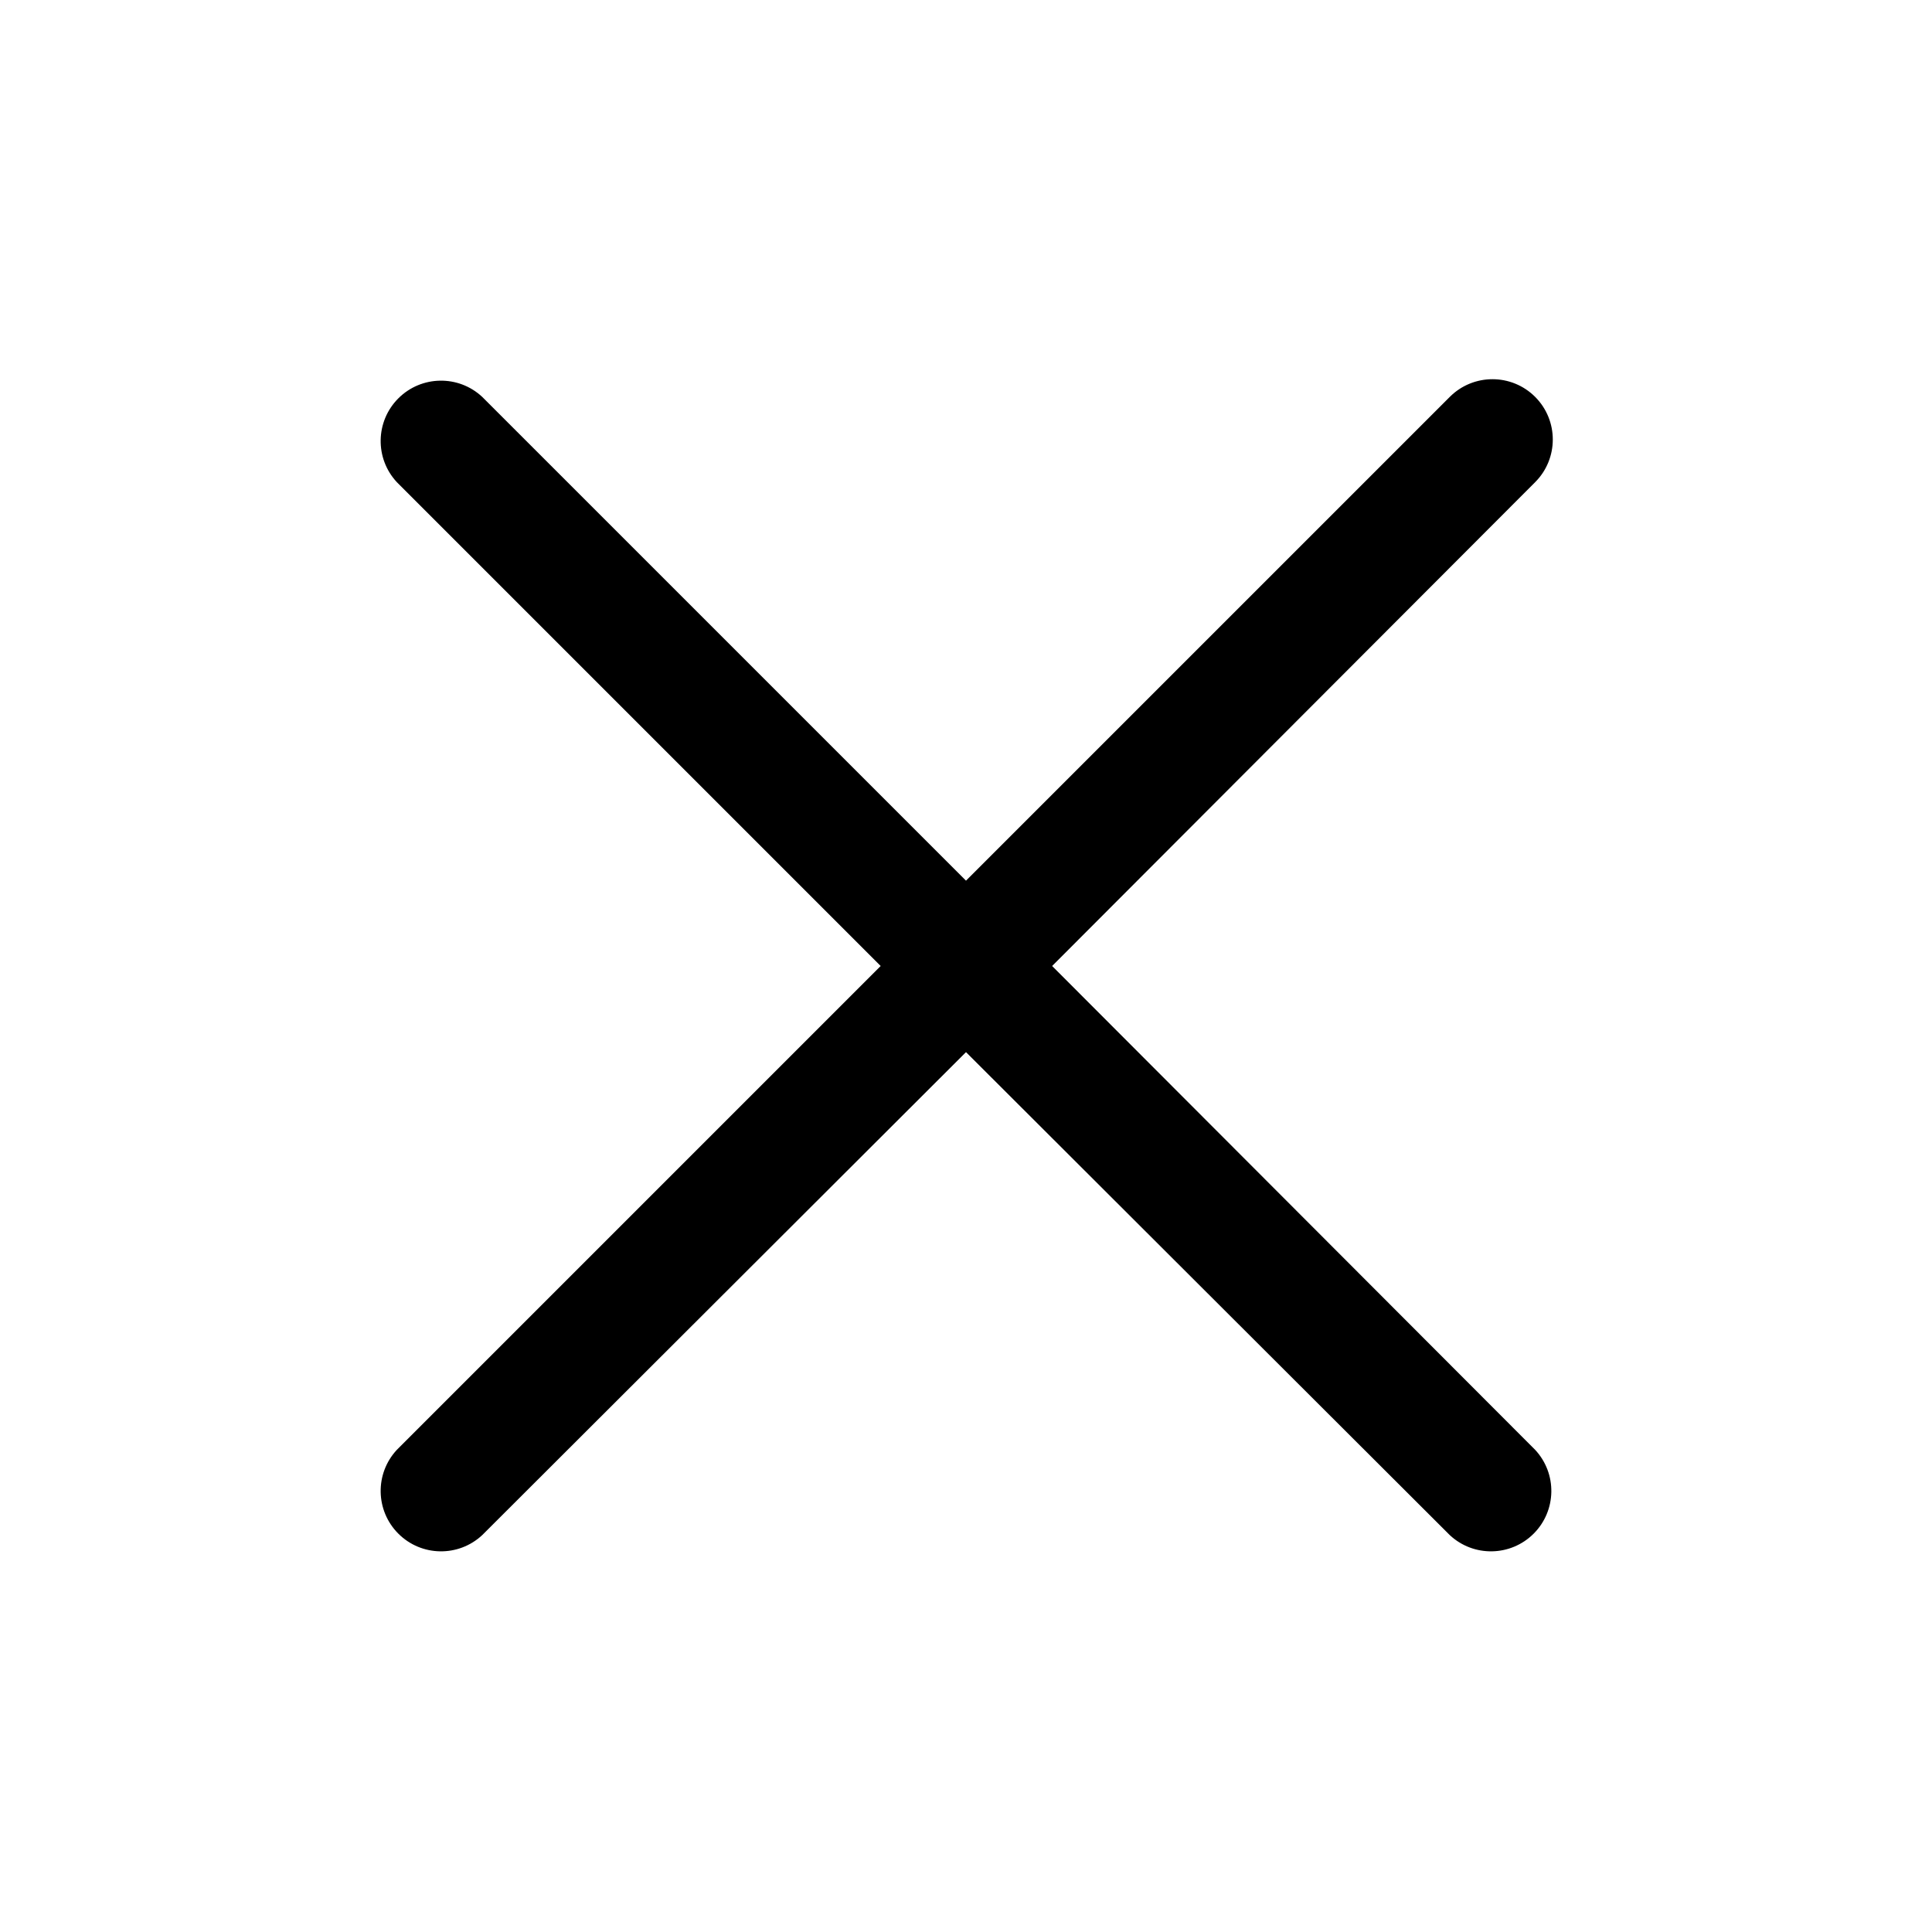
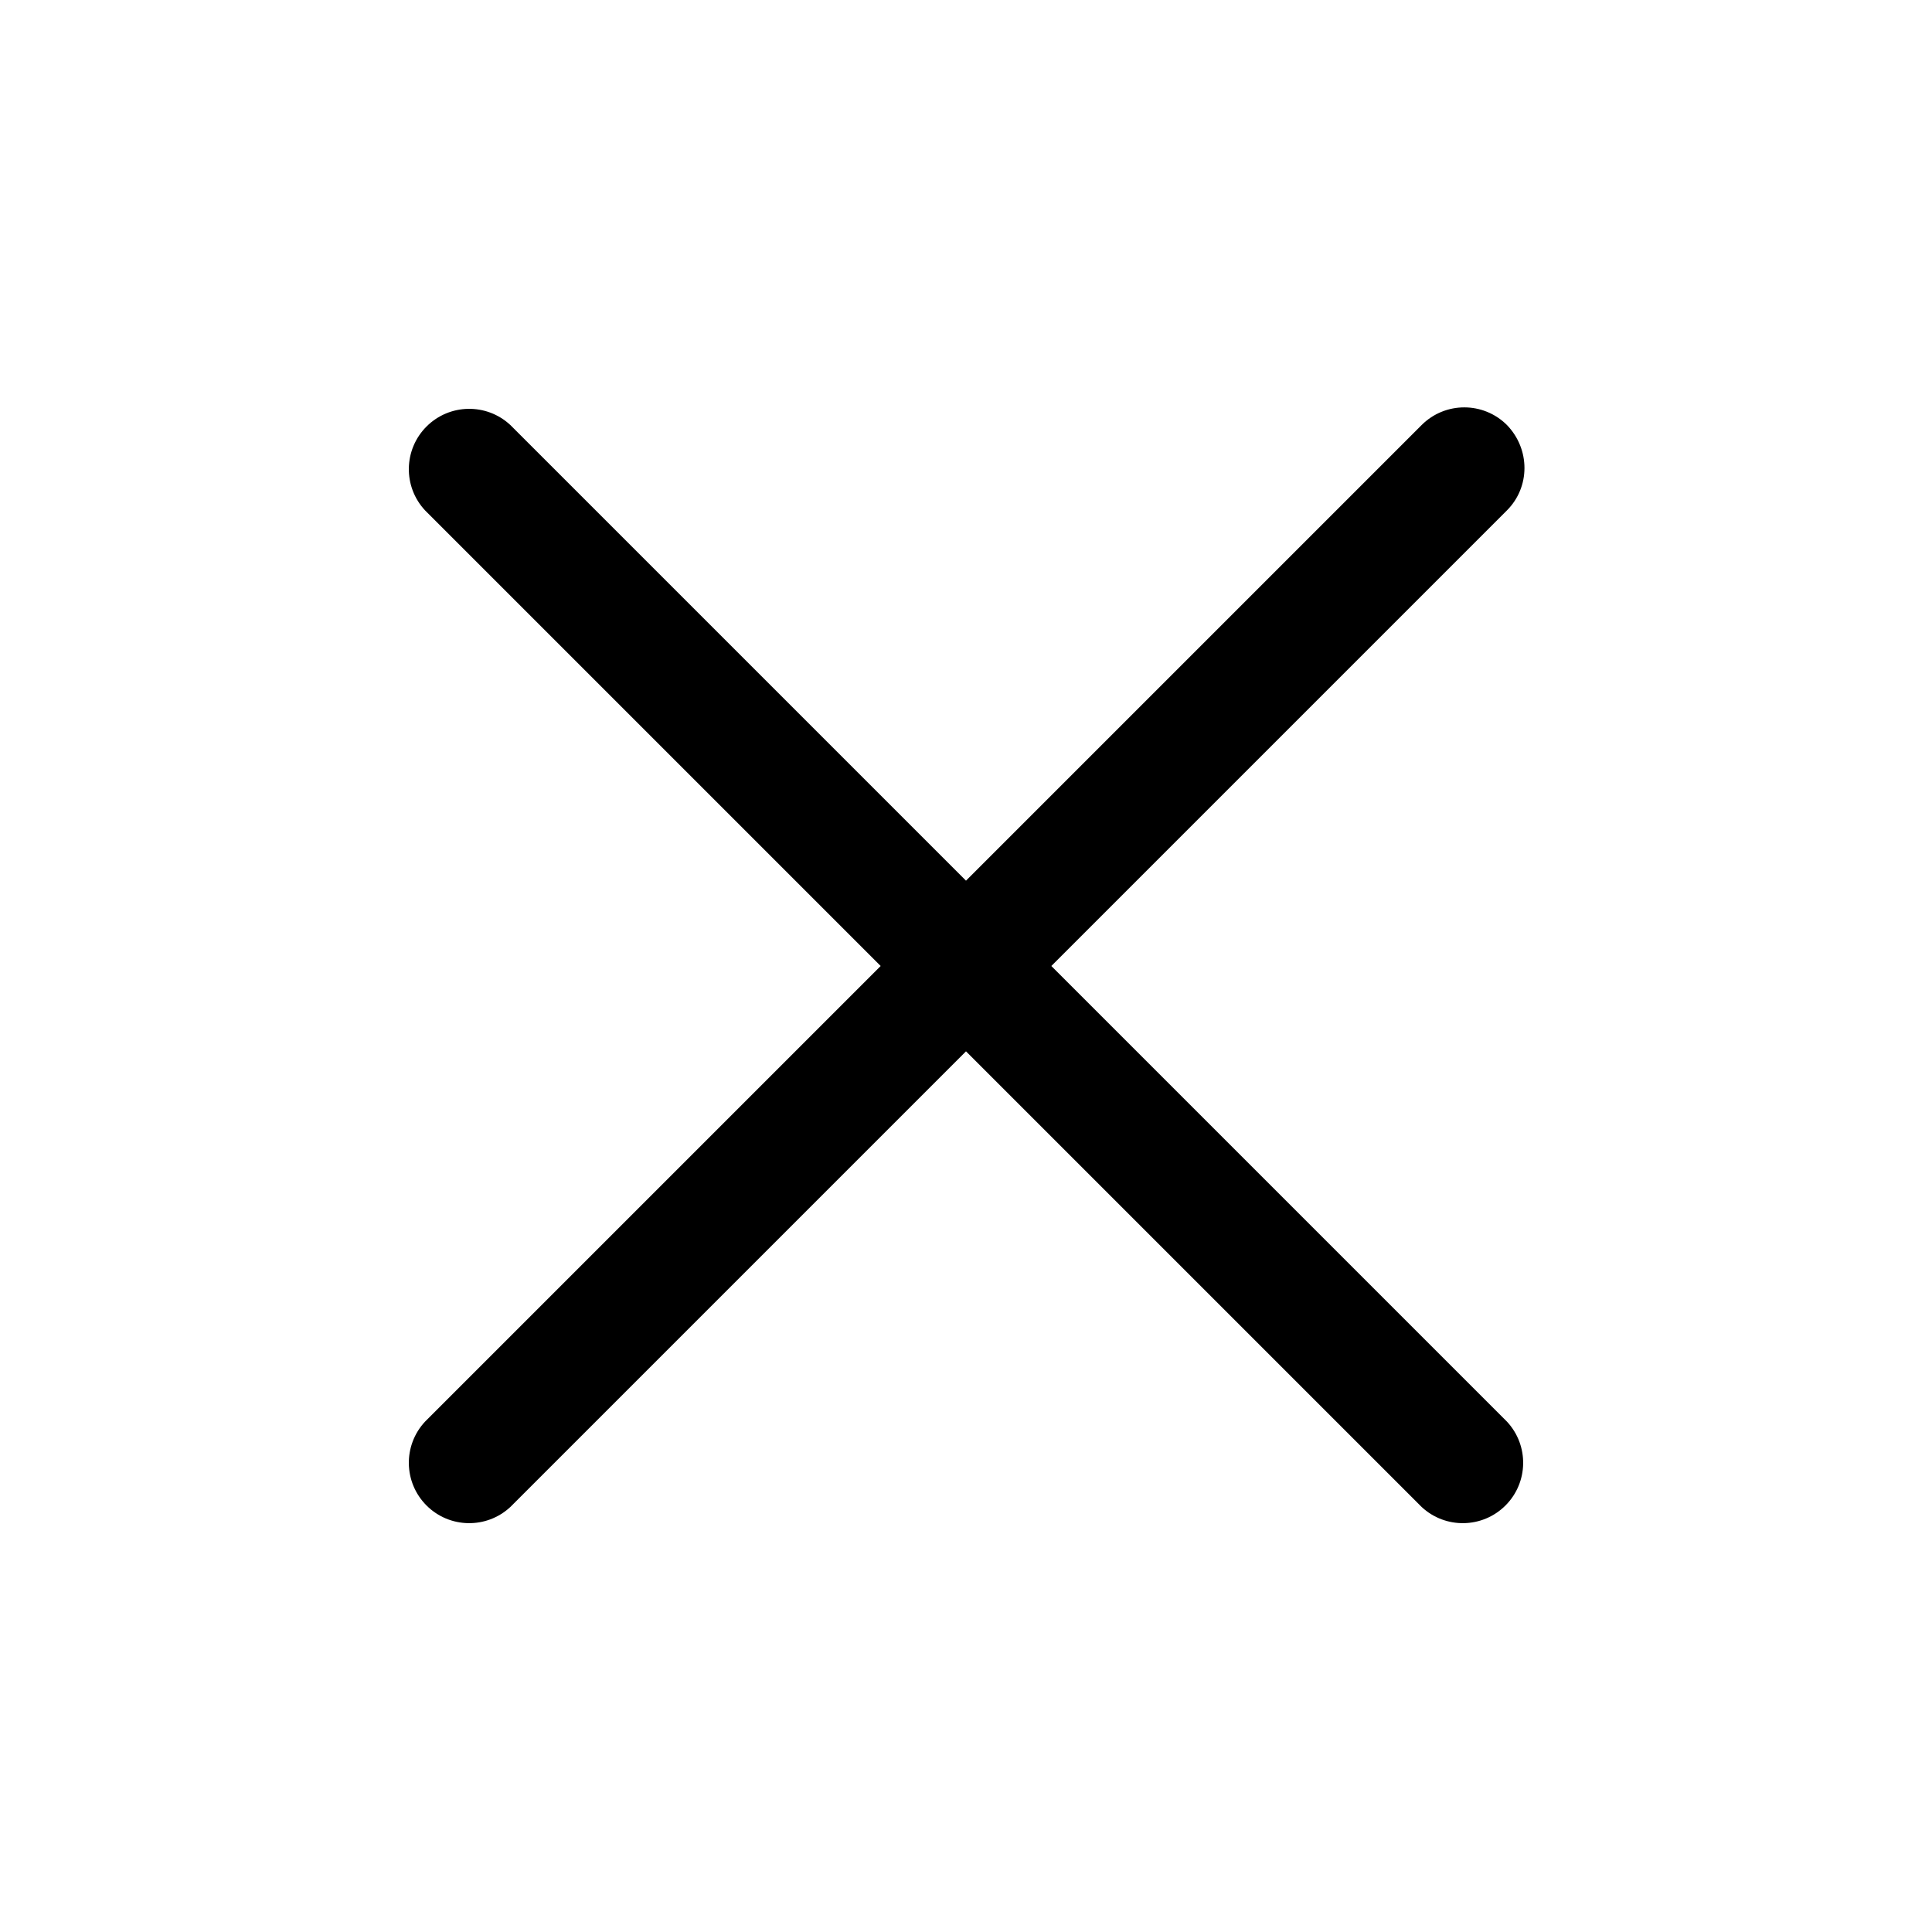
<svg xmlns="http://www.w3.org/2000/svg" width="24" height="24" fill="none" viewBox="0 0 24 24">
-   <path fill="#000" d="M19.07 4.93a.75.75 0 00-1.06 0L12 10.94 5.99 4.93a.75.75 0 00-1.06 1.06L10.94 12l-6.01 6.01a.75.75 0 001.06 1.06l6.01-6 6.01 6a.75.75 0 001.06-1.06l-6-6.01 6-6.01a.75.75 0 000-1.06z" />
+   <path fill="#000" d="M18.72 5.28a.75.75 0 00-1.06 0L12 10.94 6.34 5.28a.75.75 0 00-1.06 1.06L10.94 12l-5.66 5.66a.75.75 0 001.06 1.06L12 13.06l5.66 5.66a.75.75 0 001.06-1.06L13.06 12l5.66-5.66c.29-.29.29-.76 0-1.06z" />
</svg>
